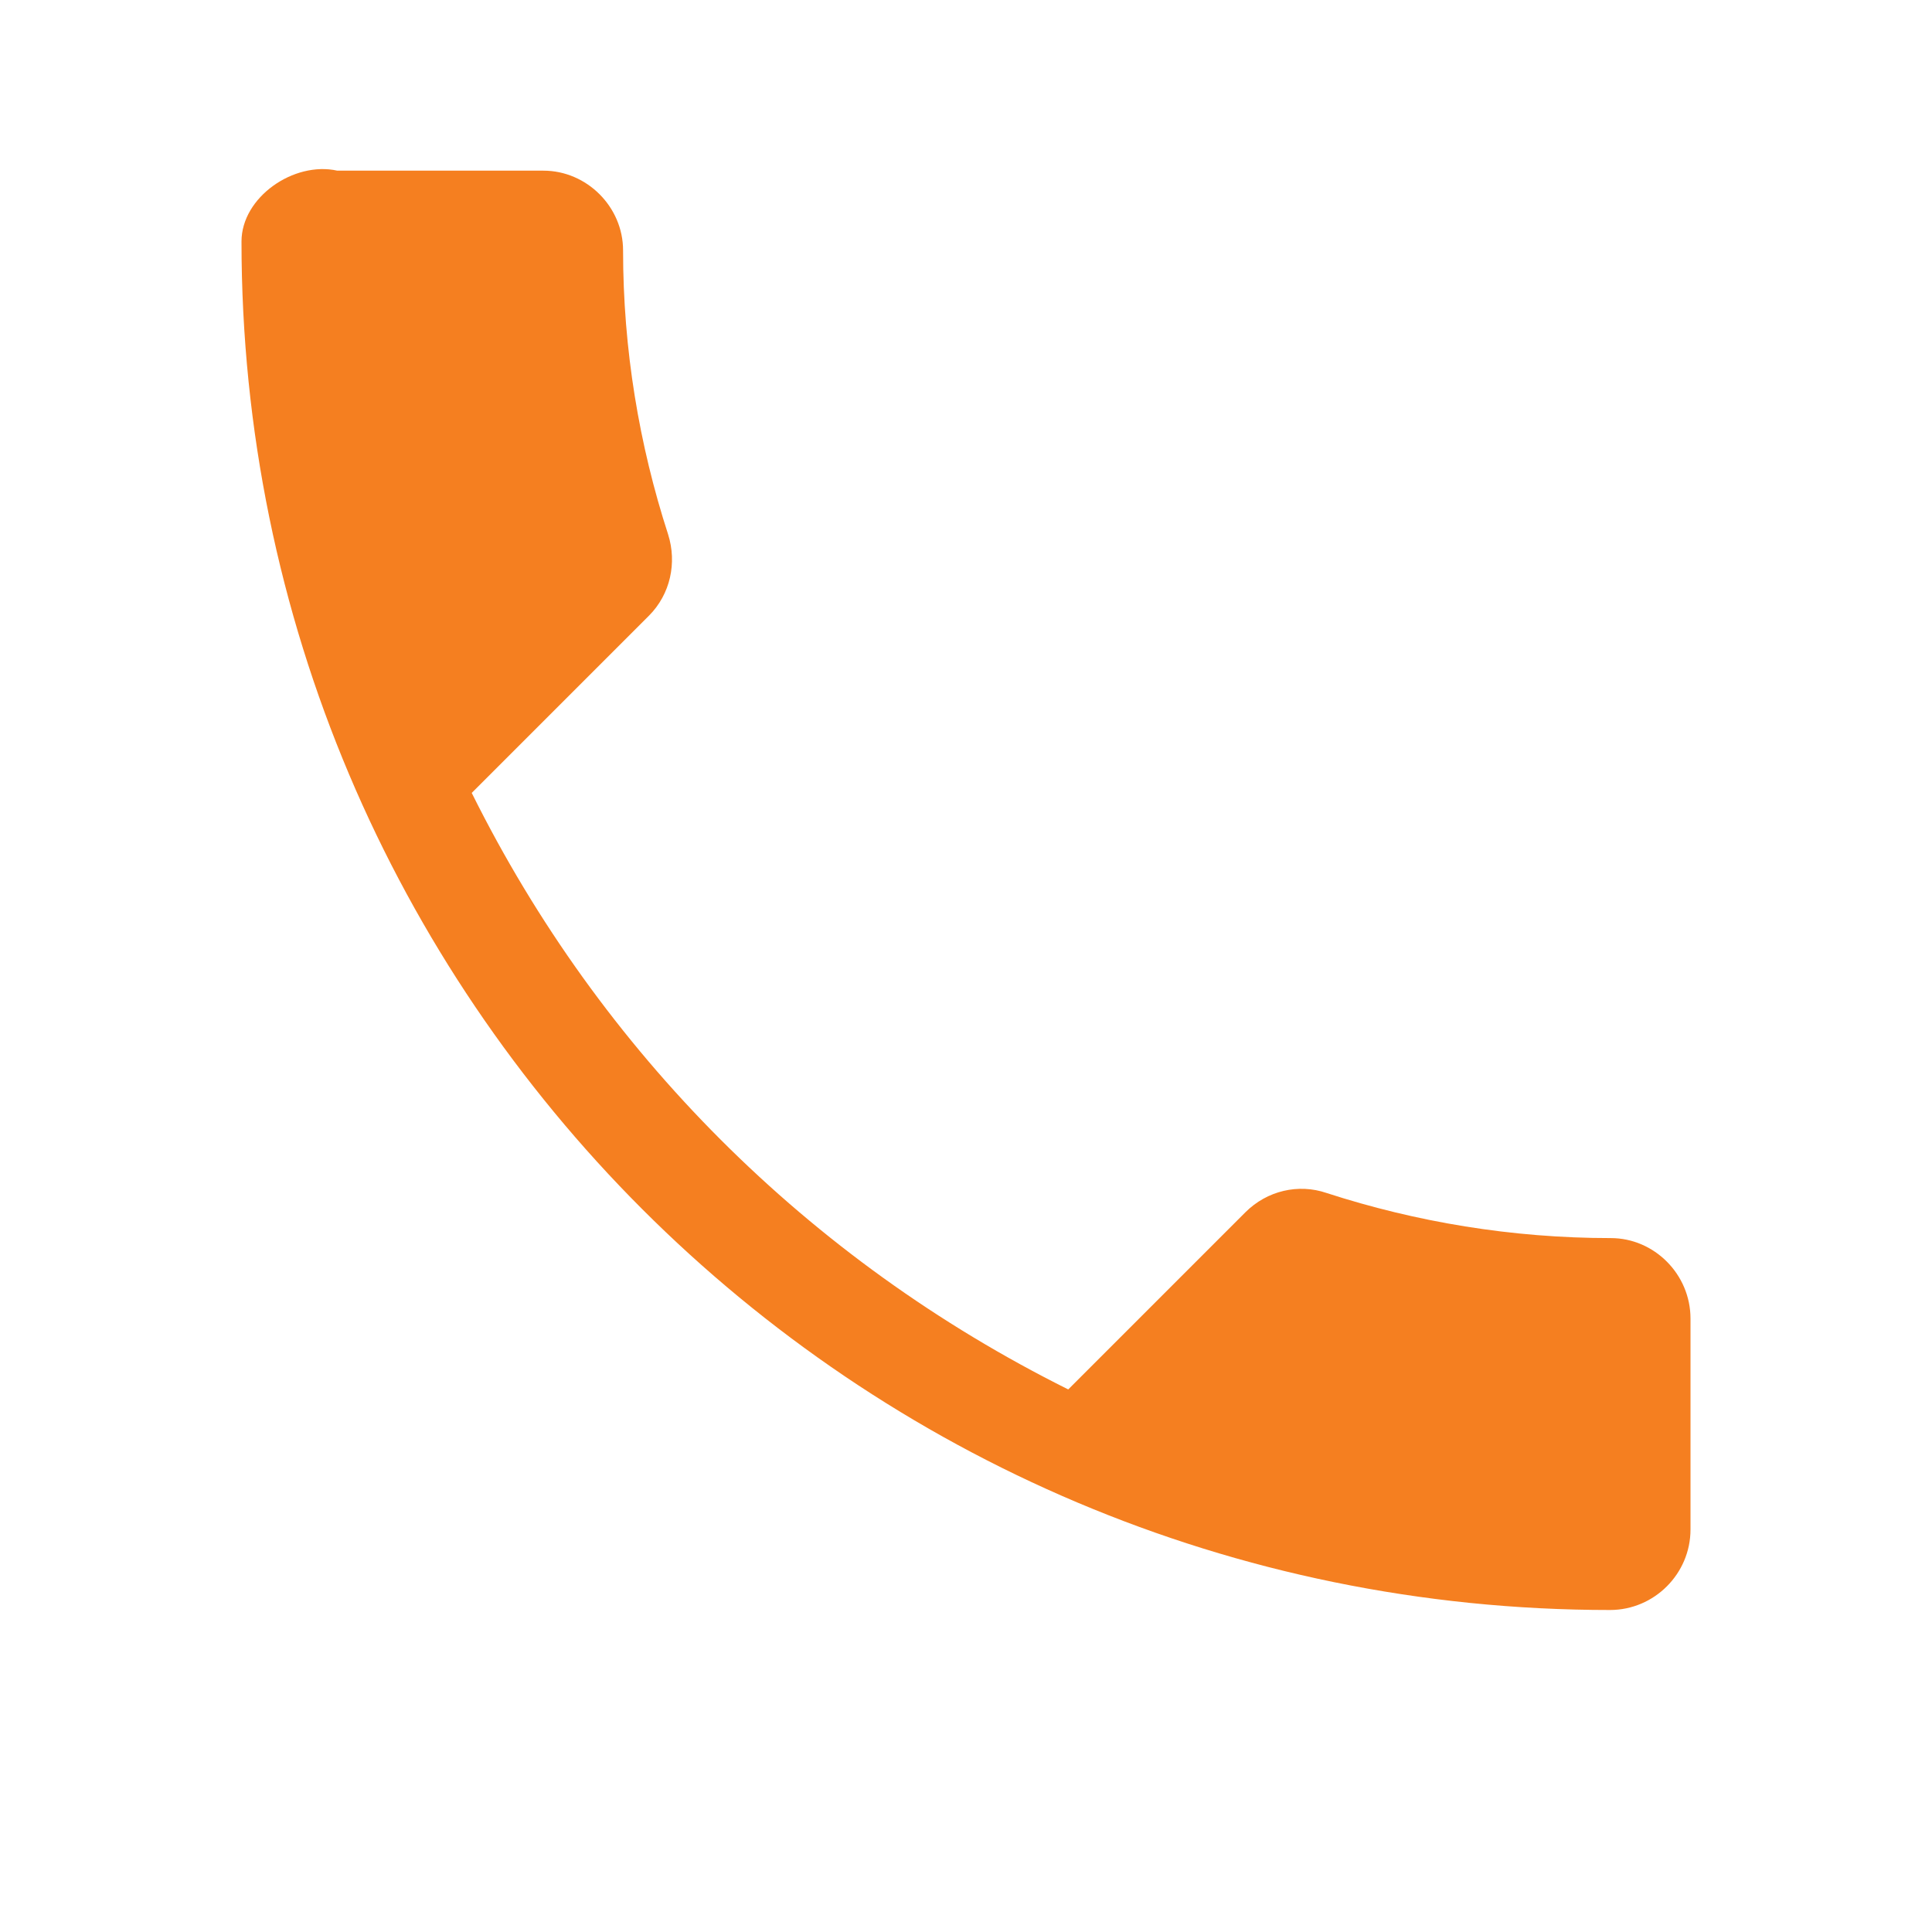
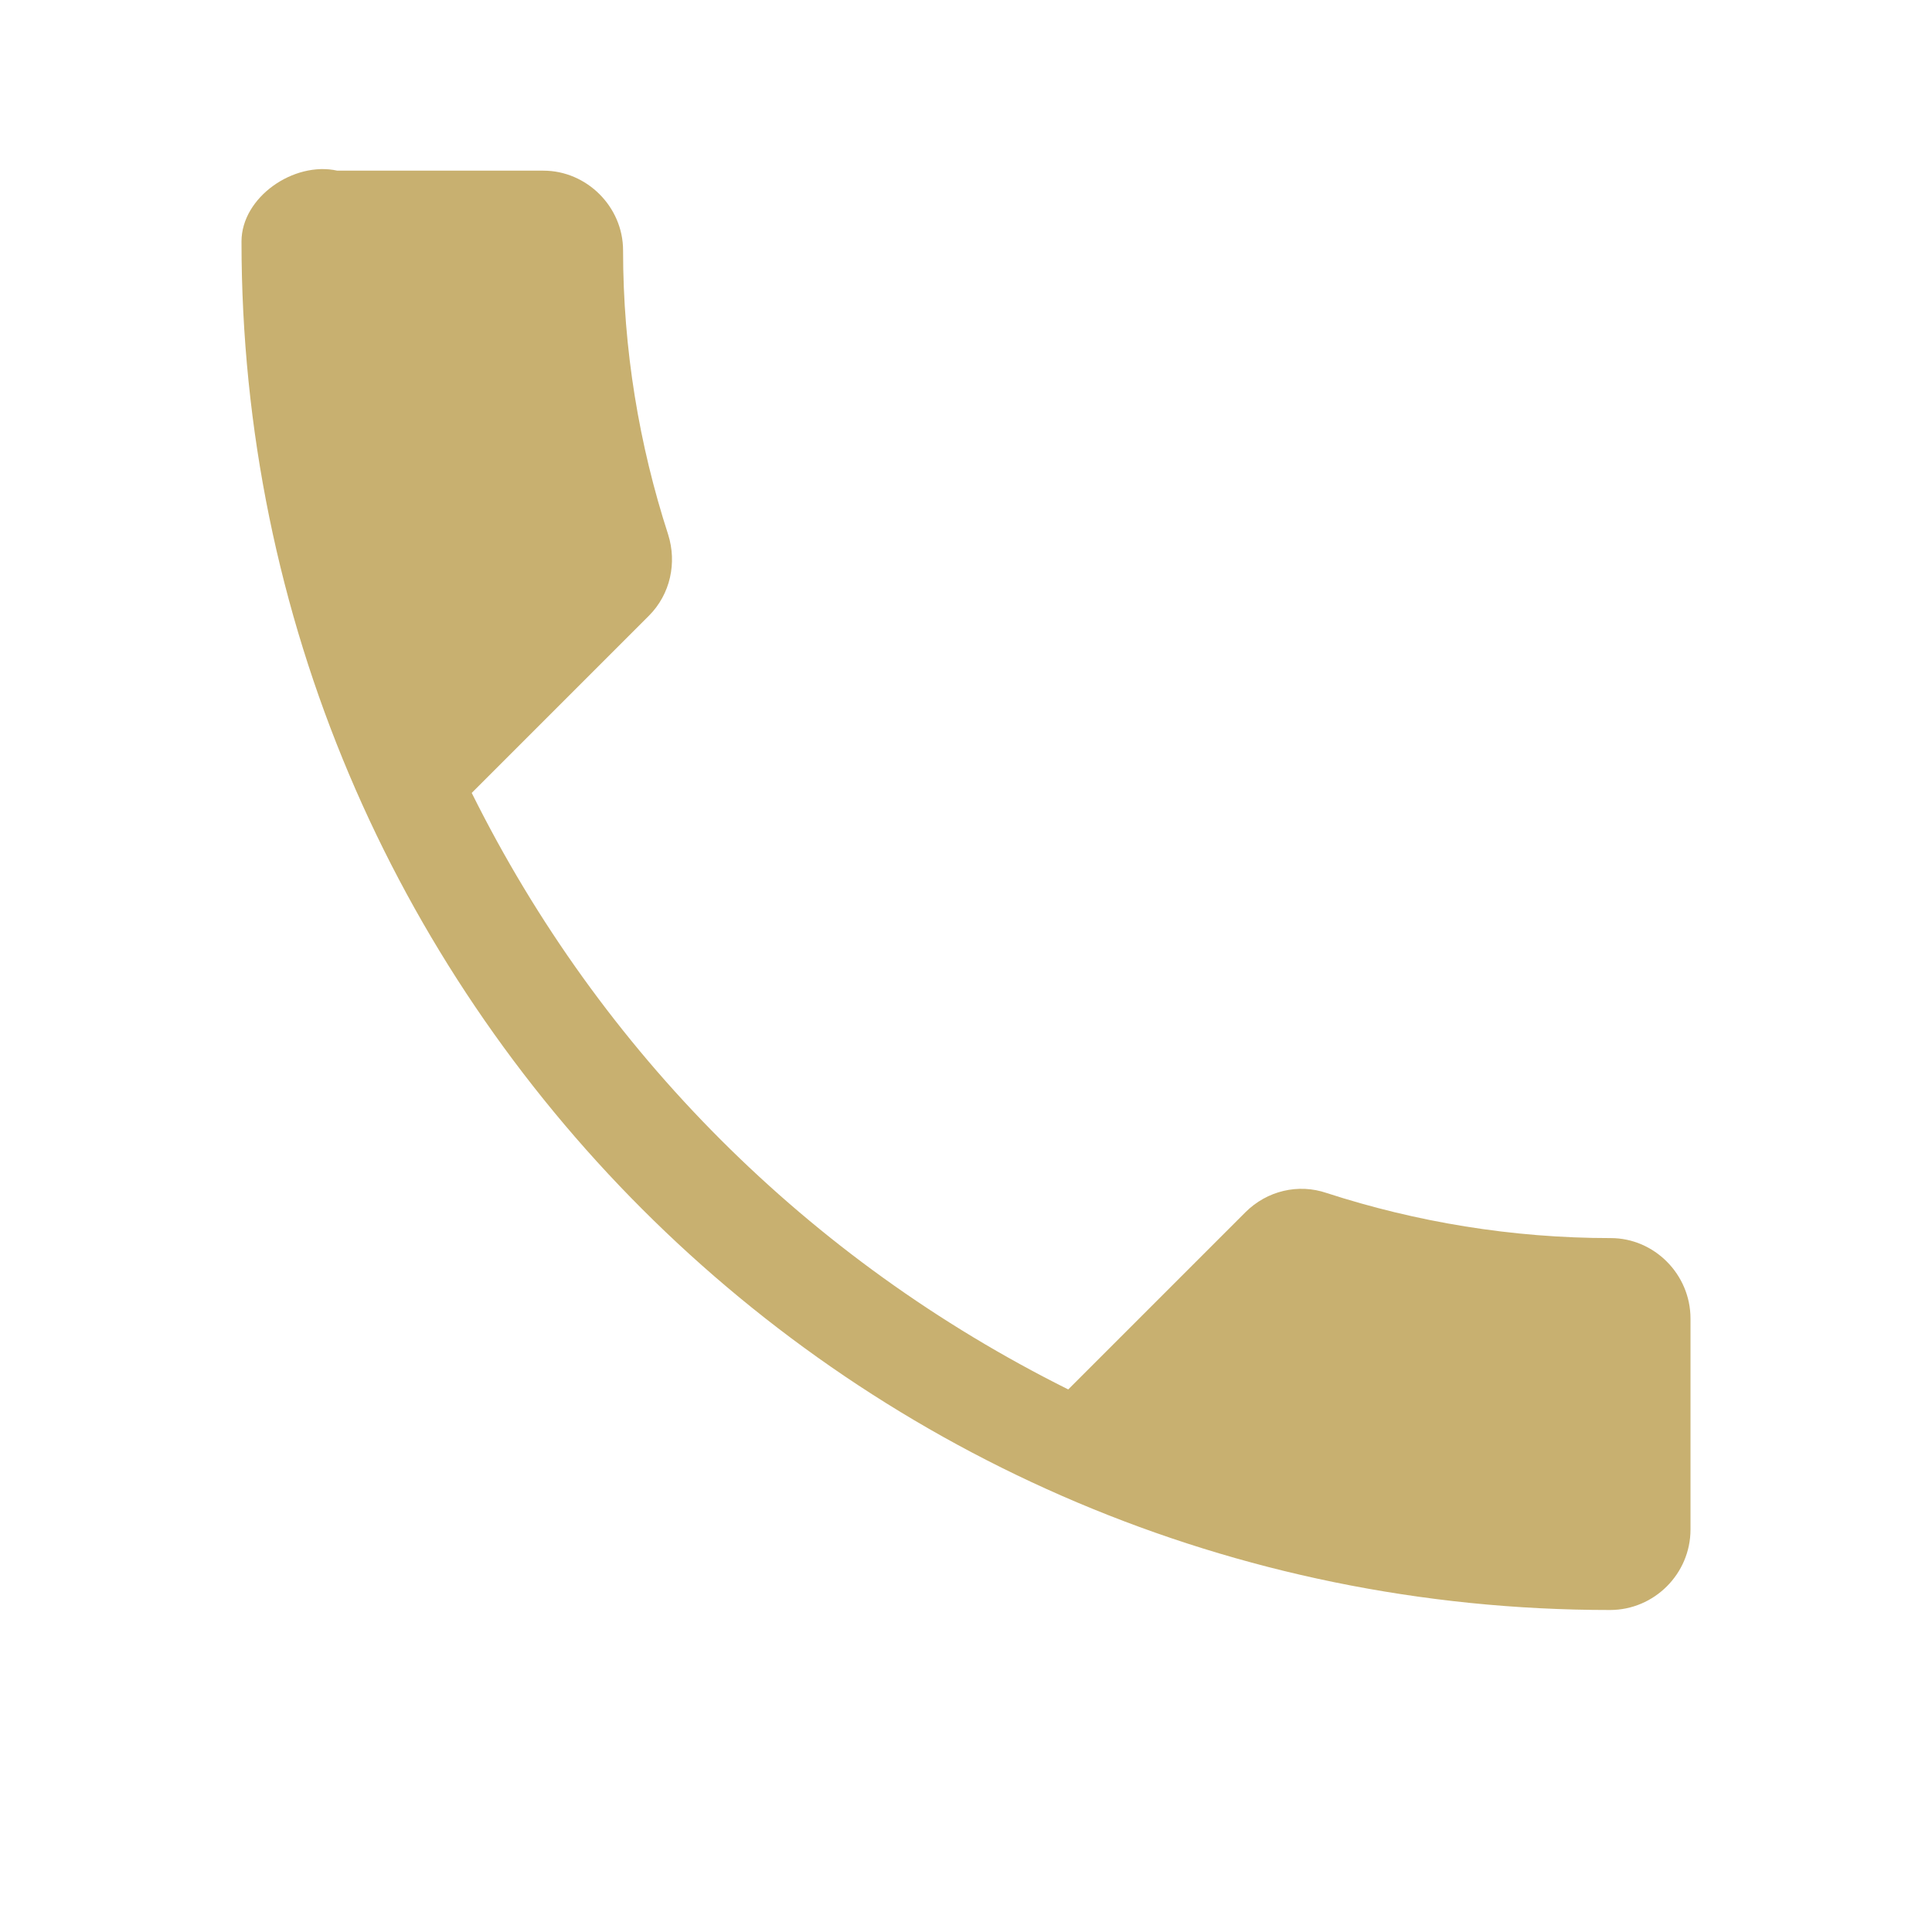
- <svg xmlns="http://www.w3.org/2000/svg" width="16" height="16" viewBox="0 0 24 24" fill="#f57f20">
+ <svg xmlns="http://www.w3.org/2000/svg" width="16" height="16" viewBox="0 0 24 24" fill="#c8b070">
  <path d="M20.01 15.38c-1.23 0-2.42-.2-3.53-.56-.35-.12-.74-.03-1.01.24l-2.2 2.2c-3.23-1.61-5.81-4.19-7.41-7.41l2.2-2.2c.27-.27.35-.66.24-1.01-.36-1.11-.56-2.3-.56-3.53 0-.54-.45-.99-.99-.99H4.19C3.65 2 3 2.45 3 3c0 9.39 7.61 17 17 17 .55 0 1-.45 1-1v-2.62c0-.55-.45-1-.99-1z" />
</svg>
